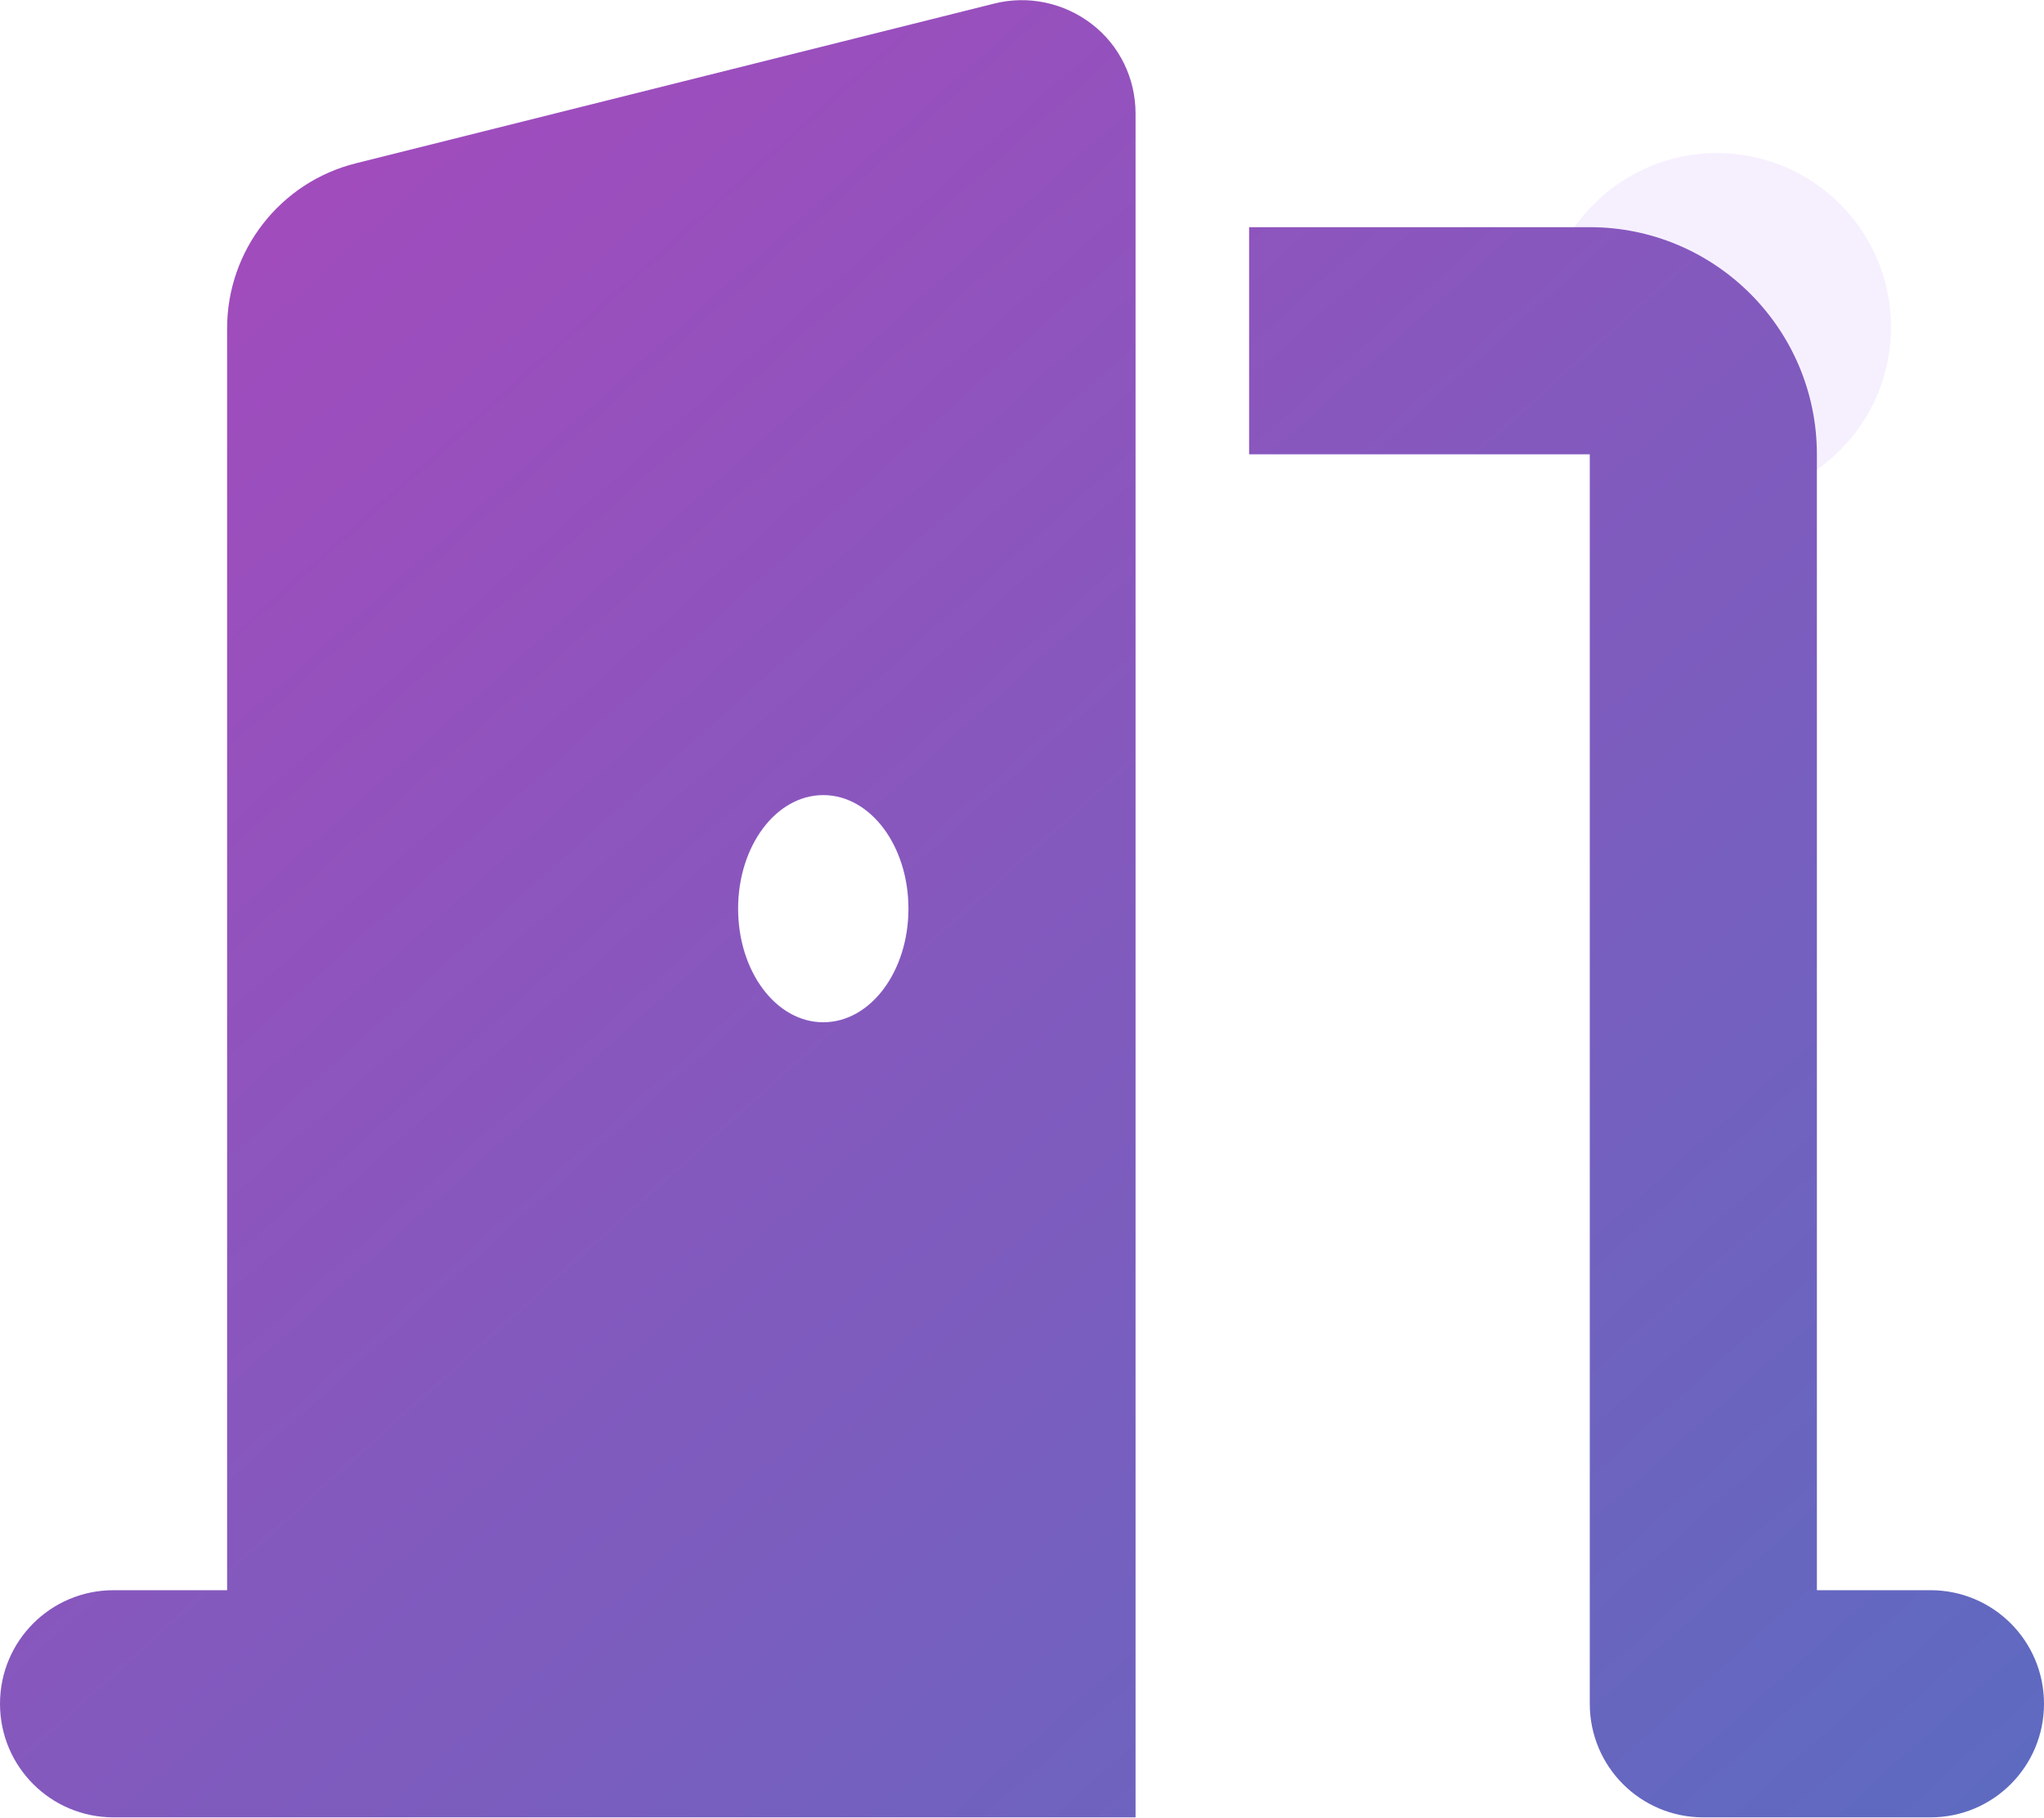
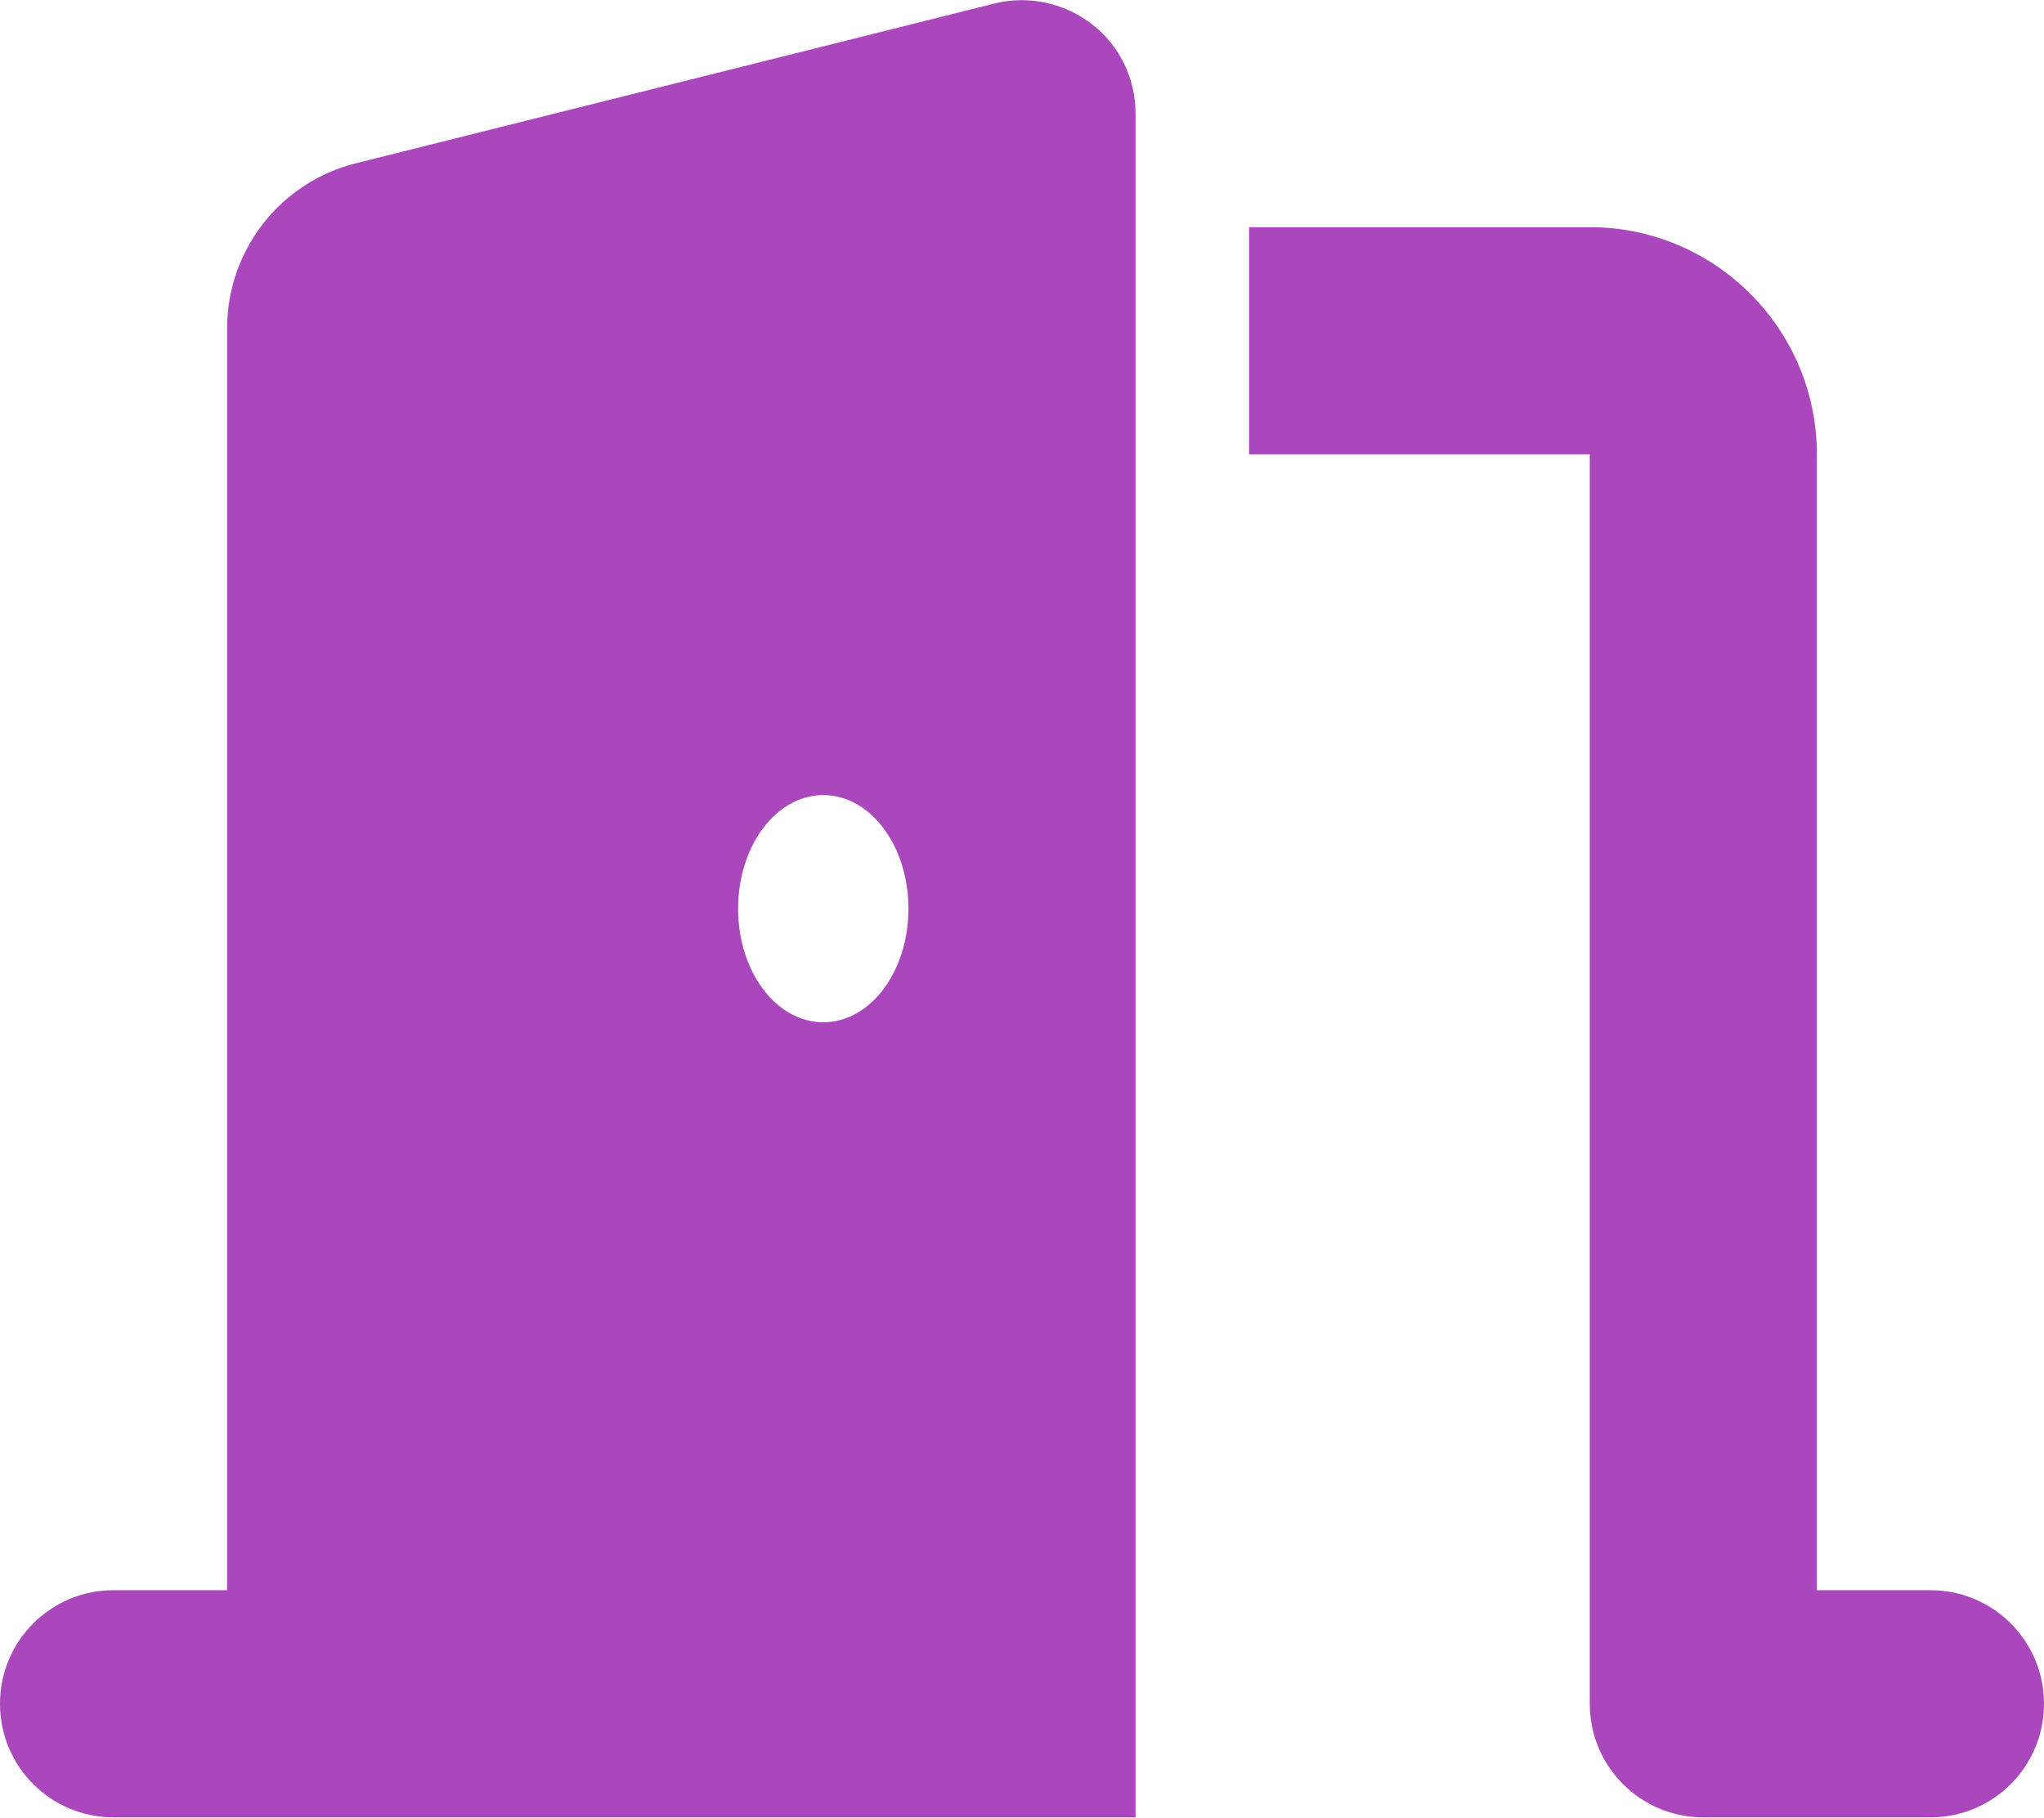
<svg xmlns="http://www.w3.org/2000/svg" viewBox="0 0 576 512" role="img">
-   <defs>
-     <linearGradient id="icon-gradient" x1="0" y1="0" x2="1" y2="1">
-       <stop stop-color="#AB47BC" />
-       <stop offset="1" stop-color="#5C6BC0" />
-     </linearGradient>
-   </defs>
-   <circle cx="84%" cy="18%" r="9%" fill="#F3EAFE" opacity=".72" />
-   <path fill="url(#icon-gradient)" d="M320 32c0-9.9-4.5-19.2-12.3-25.2S289.8-1.4 280.2 1l-179.9 45C79 51.3 64 70.5 64 92.5L64 448l-32 0c-17.7 0-32 14.3-32 32s14.3 32 32 32l64 0 192 0 32 0 0-32 0-448zM256 256c0 17.7-10.7 32-24 32s-24-14.3-24-32s10.7-32 24-32s24 14.3 24 32zm96-128l96 0 0 352c0 17.7 14.3 32 32 32l64 0c17.7 0 32-14.3 32-32s-14.3-32-32-32l-32 0 0-320c0-35.3-28.7-64-64-64l-96 0 0 64z" />
+   <path fill="#AB47BC" d="M320 32c0-9.9-4.5-19.2-12.3-25.2S289.8-1.4 280.2 1l-179.9 45C79 51.3 64 70.5 64 92.5L64 448l-32 0c-17.7 0-32 14.3-32 32s14.3 32 32 32l64 0 192 0 32 0 0-32 0-448zM256 256c0 17.7-10.7 32-24 32s-24-14.3-24-32s10.7-32 24-32s24 14.3 24 32zm96-128l96 0 0 352c0 17.7 14.3 32 32 32l64 0c17.7 0 32-14.3 32-32s-14.3-32-32-32l-32 0 0-320c0-35.3-28.7-64-64-64l-96 0 0 64z" />
</svg>
